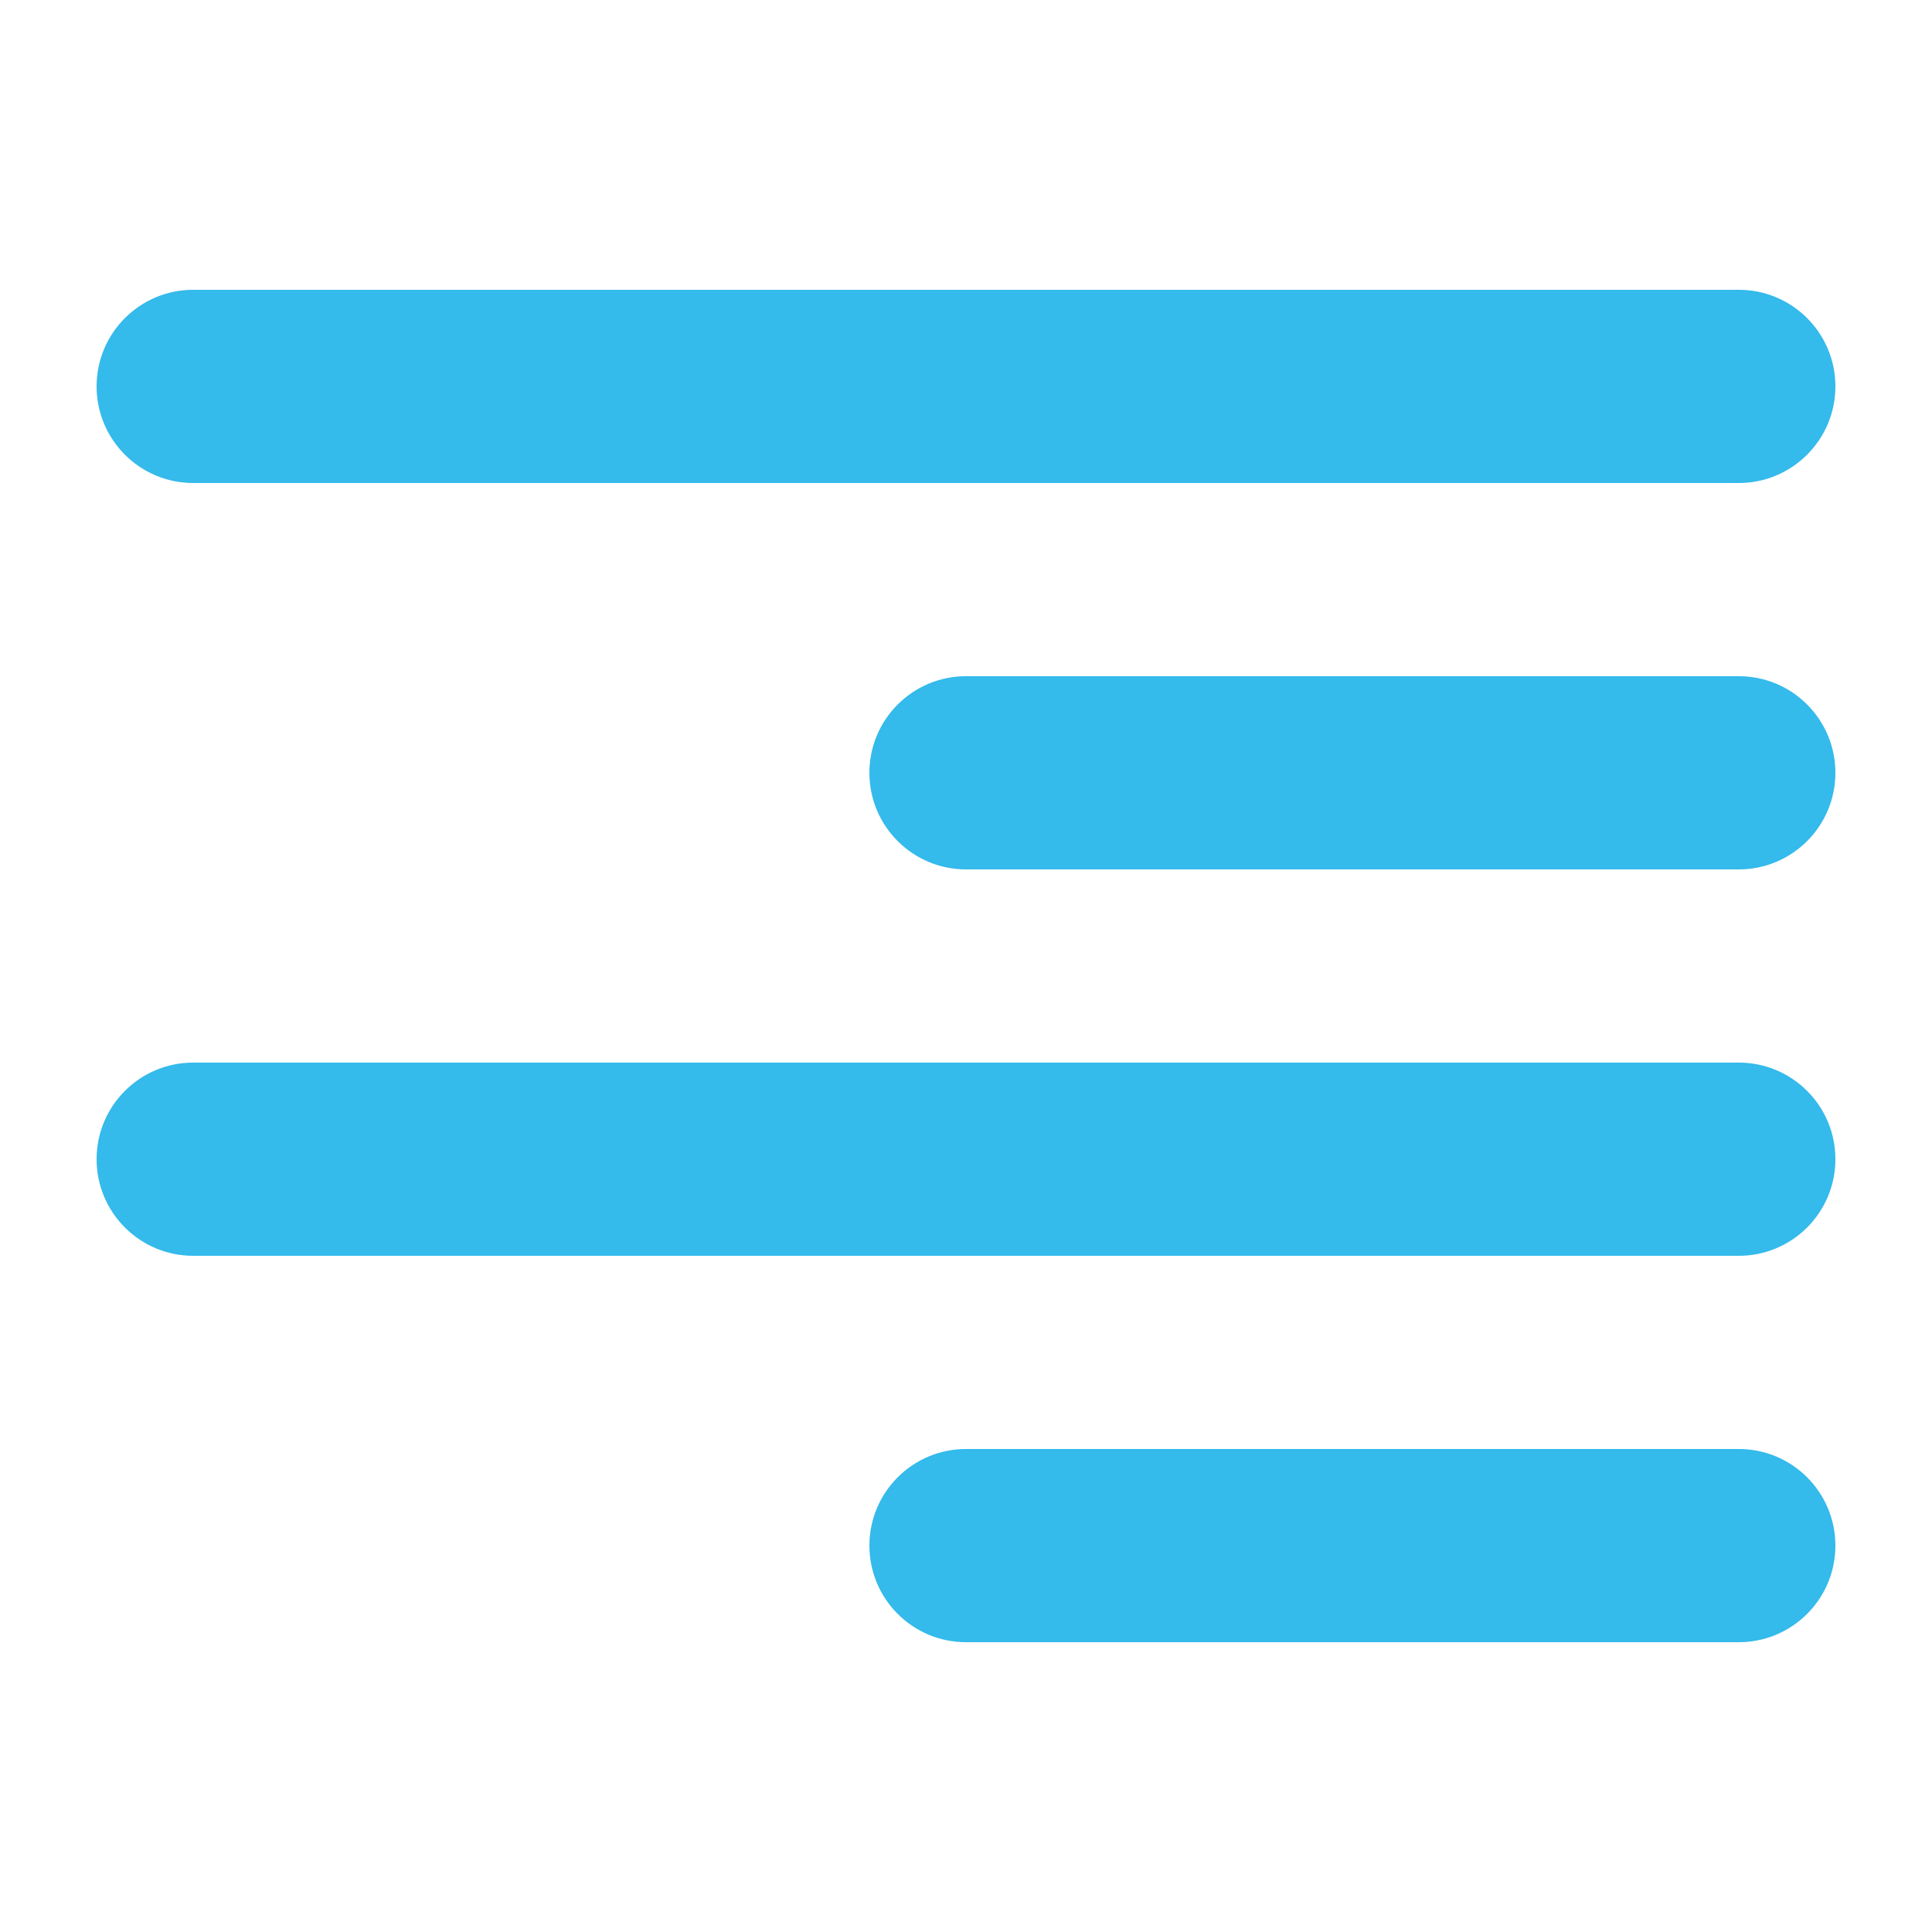
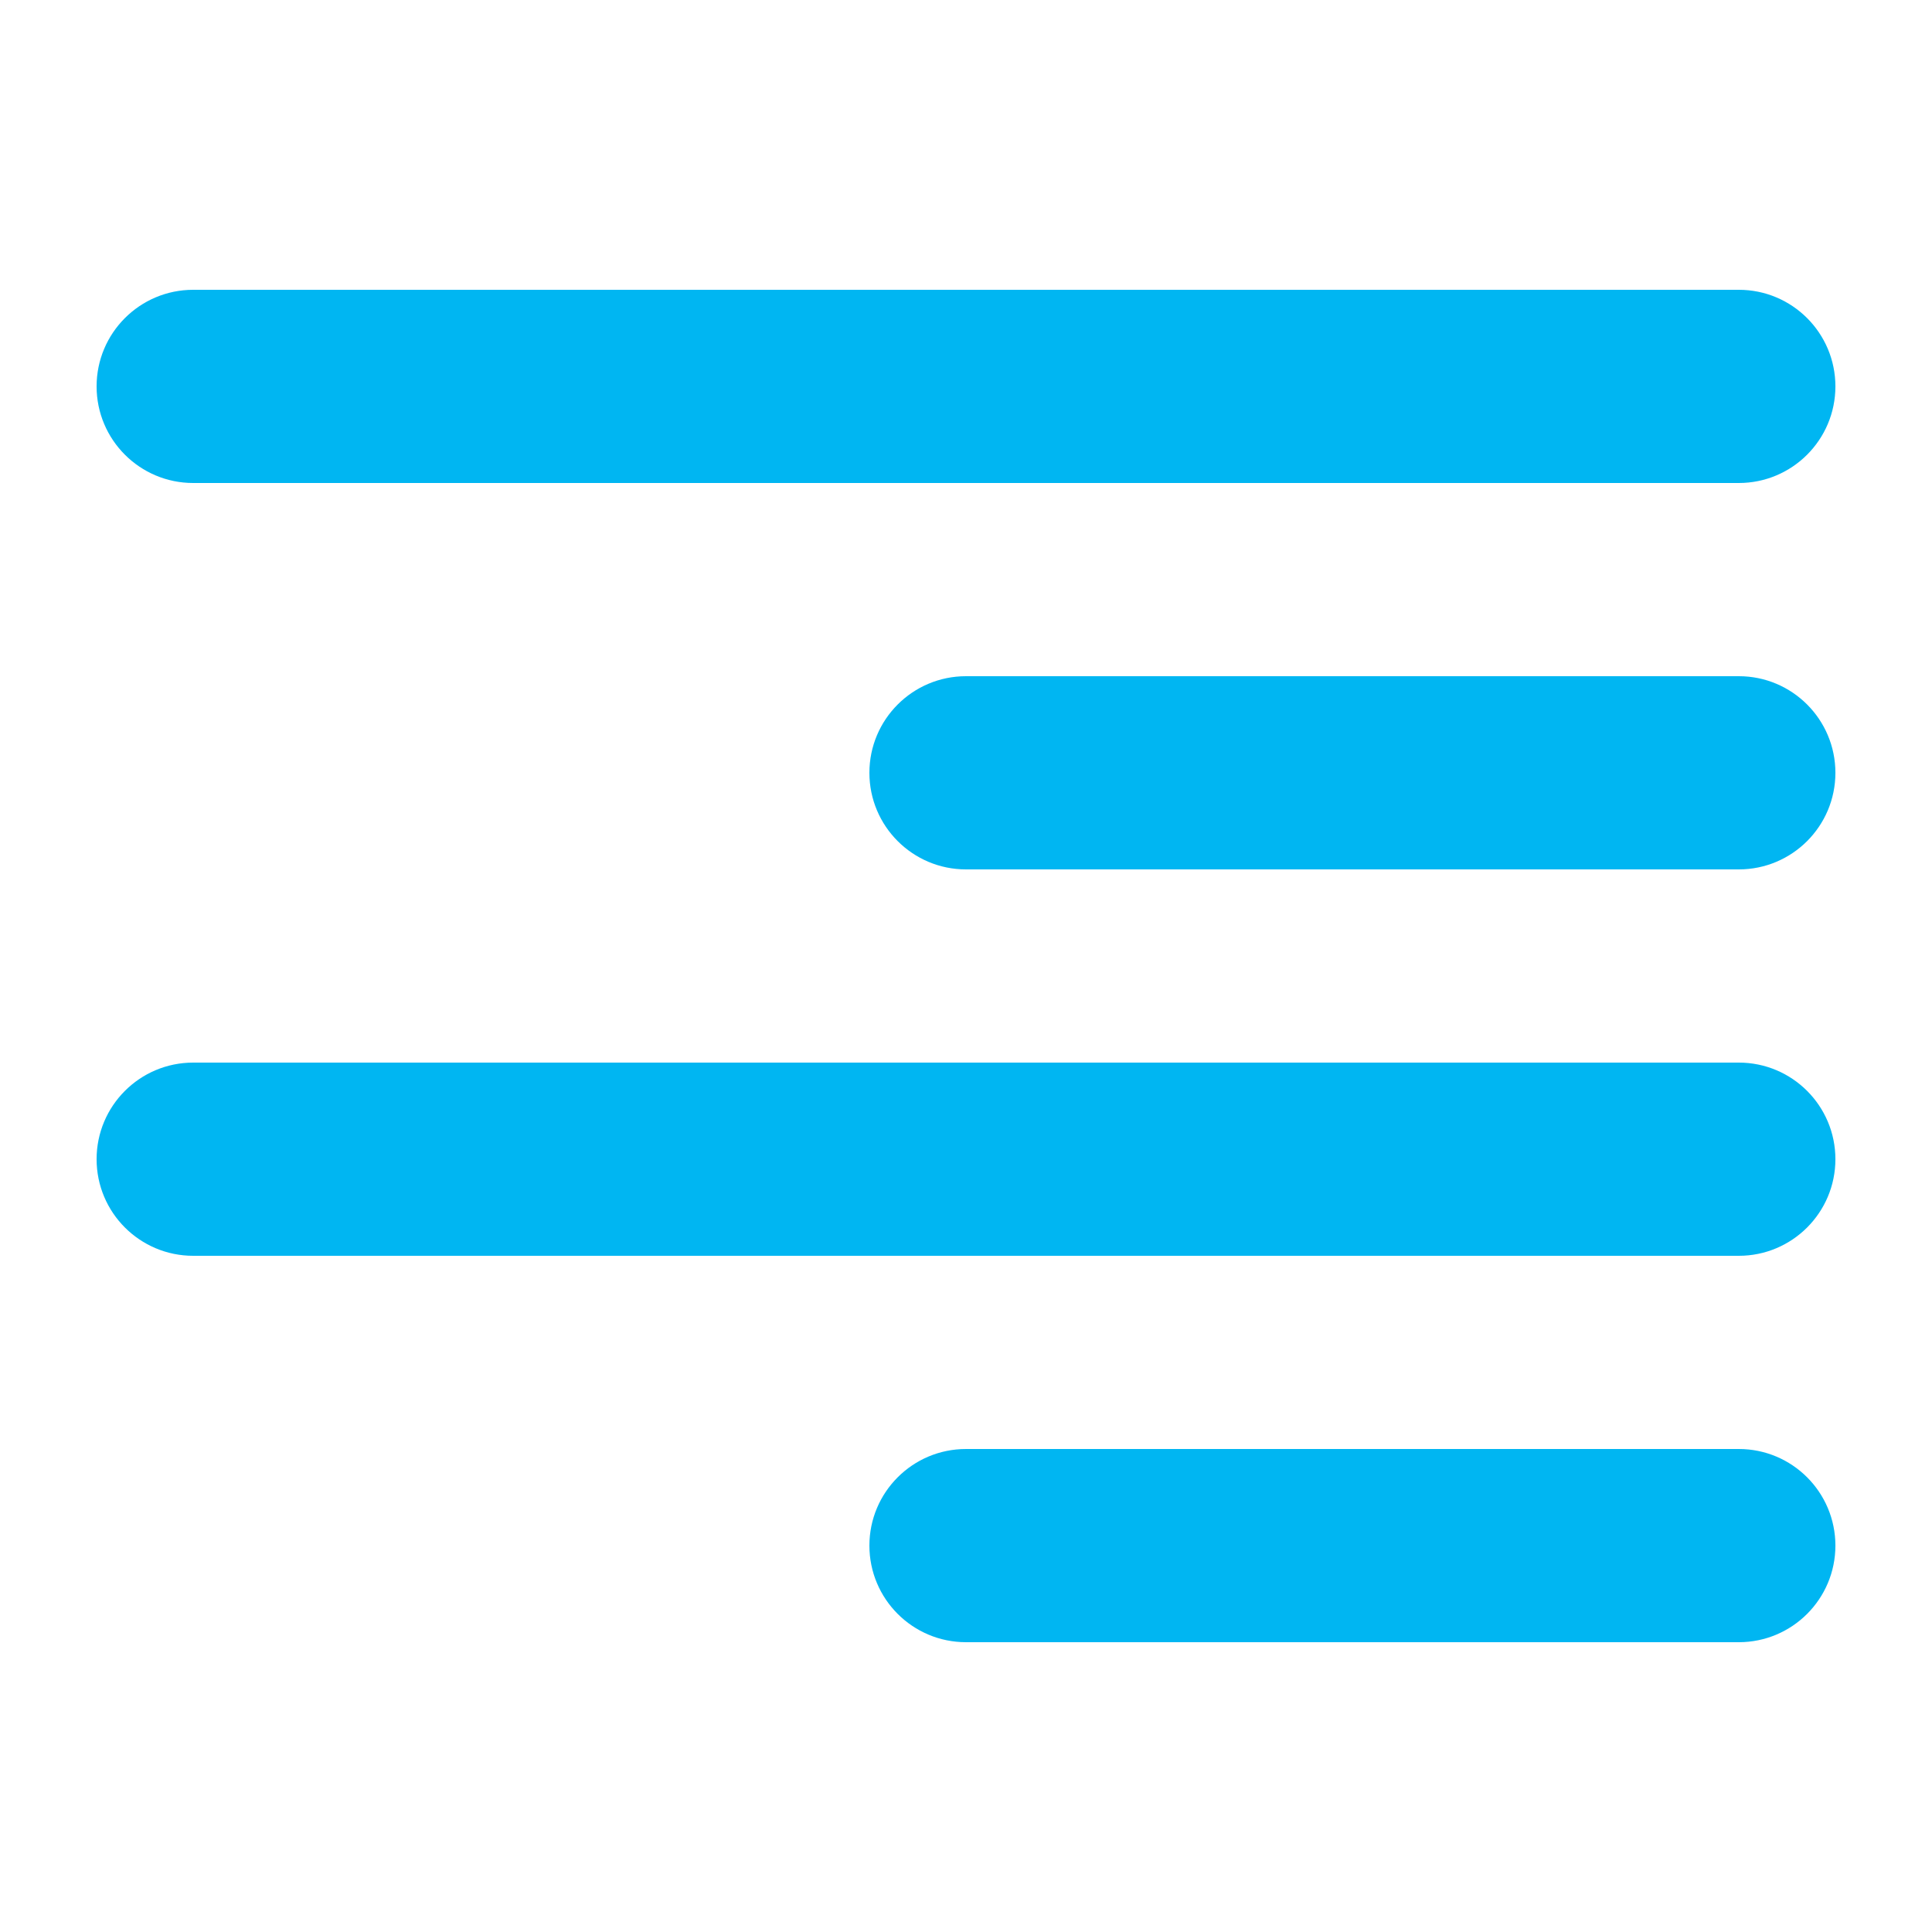
<svg xmlns="http://www.w3.org/2000/svg" width="256px" height="256px" viewBox="0 0 20 20" fill="none">
  <g id="SVGRepo_bgCarrier" stroke-width="0" />
  <g id="SVGRepo_tracerCarrier" stroke-linecap="round" stroke-linejoin="round" />
  <g id="SVGRepo_iconCarrier">
-     <path fill="#34baeb" fill-rule="evenodd" d="M18 5a1 1 0 100-2H2a1 1 0 000 2h16zm0 4a1 1 0 100-2h-8a1 1 0 100 2h8zm1 3a1 1 0 01-1 1H2a1 1 0 110-2h16a1 1 0 011 1zm-1 5a1 1 0 100-2h-8a1 1 0 100 2h8z" />
+     <path fill="#00B6F2" fill-rule="evenodd" d="M18 5a1 1 0 100-2H2a1 1 0 000 2h16zm0 4a1 1 0 100-2h-8a1 1 0 100 2h8zm1 3a1 1 0 01-1 1H2a1 1 0 110-2h16a1 1 0 011 1zm-1 5a1 1 0 100-2h-8a1 1 0 100 2h8z" />
  </g>
</svg>
